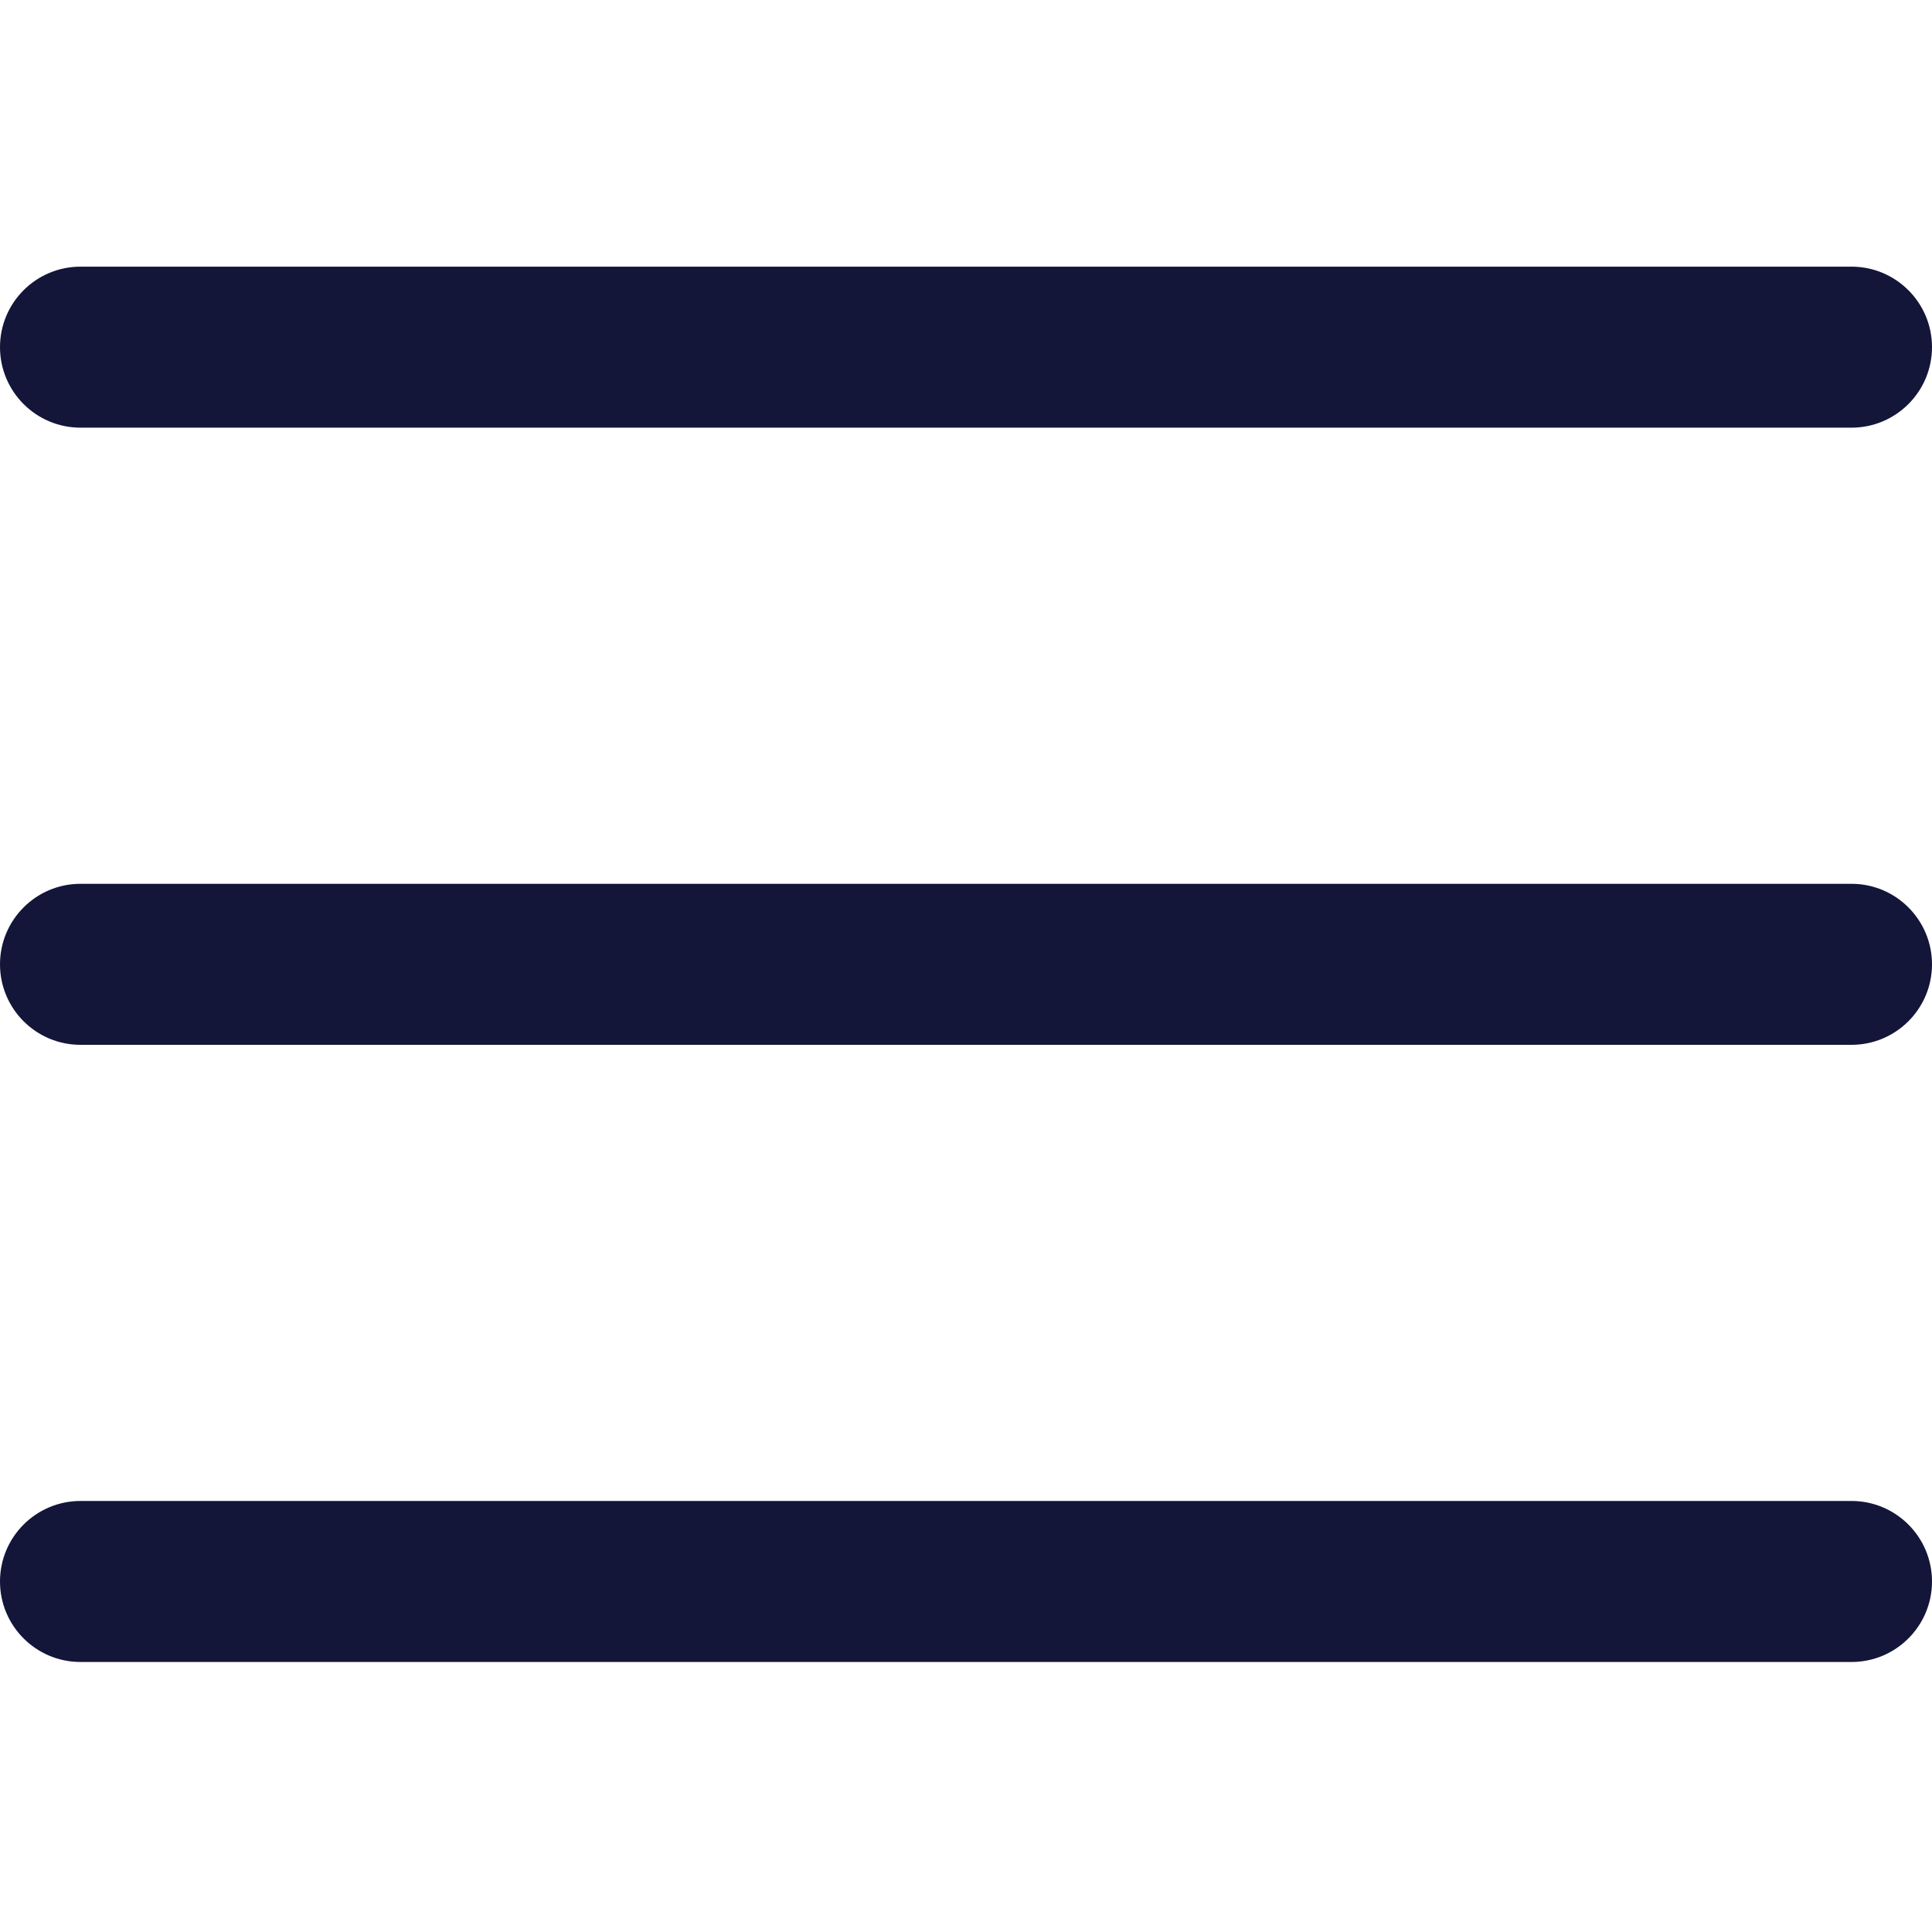
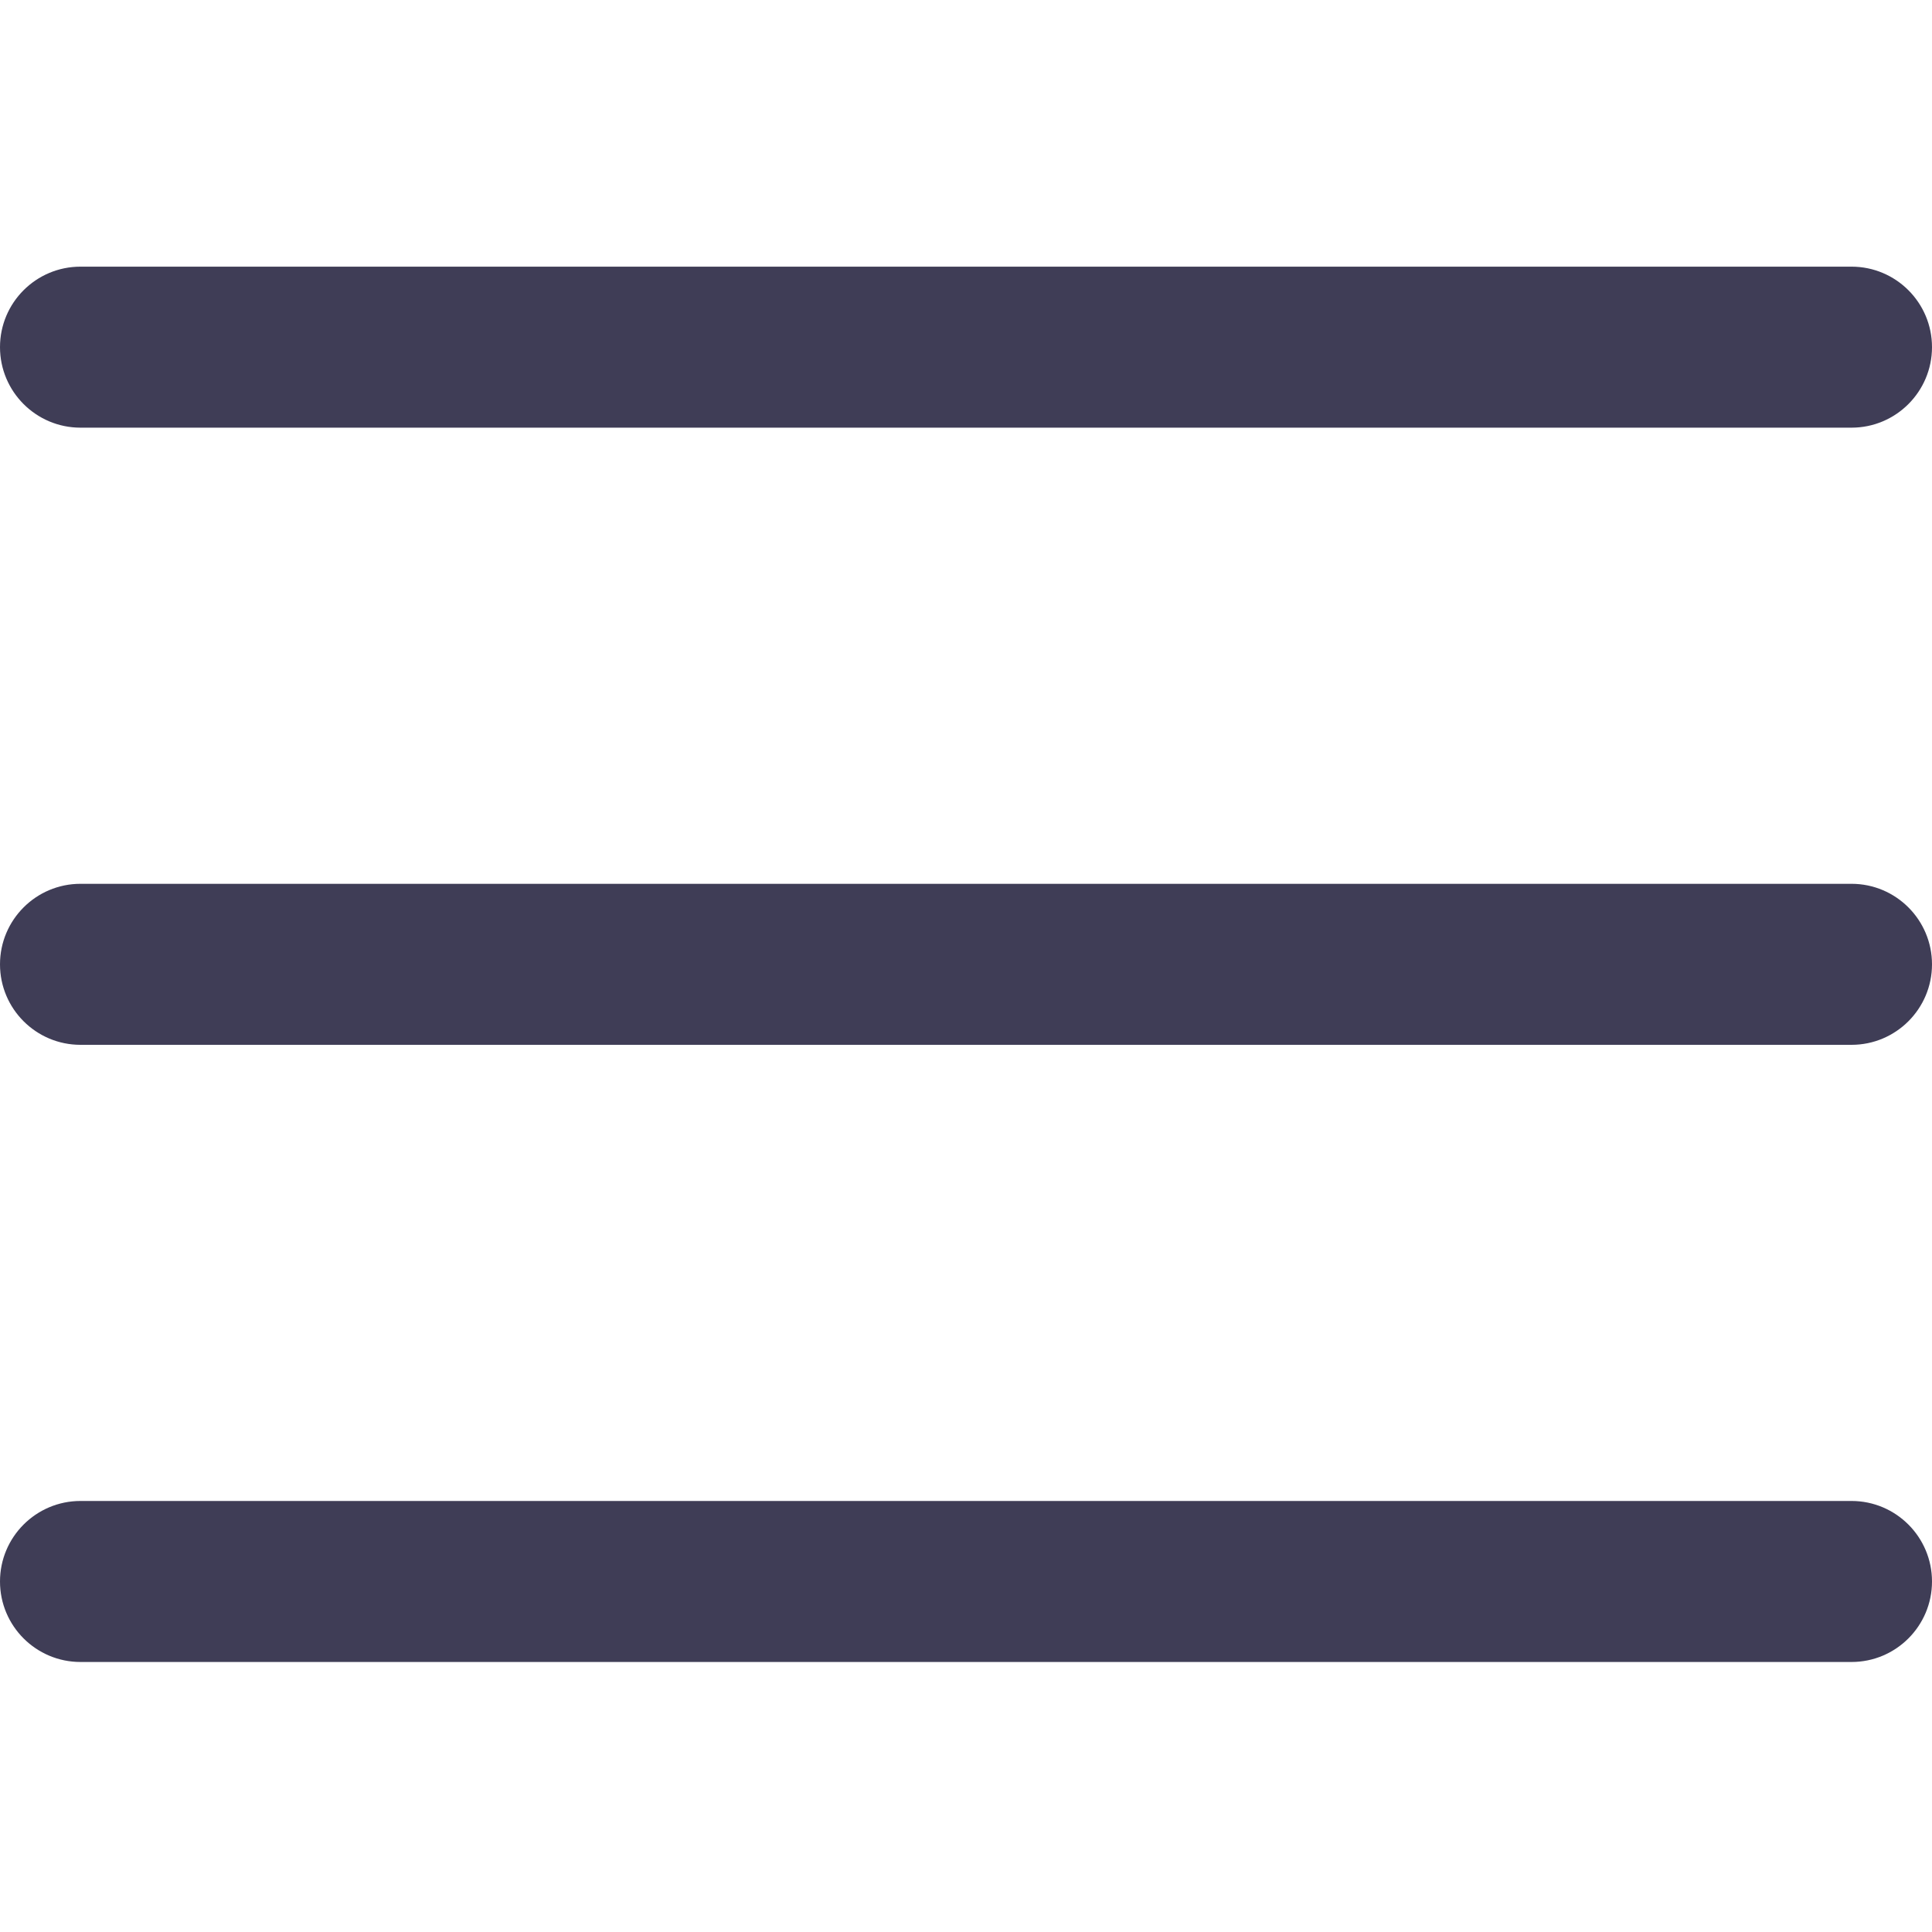
<svg xmlns="http://www.w3.org/2000/svg" width="50" height="50" viewBox="0 0 50 50" fill="none">
-   <path d="M47.917 27.04H2.083C0.933 27.04 0 26.107 0 24.957C0 23.807 0.933 22.873 2.083 22.873H47.917C49.067 22.873 50 23.807 50 24.957C50 26.107 49.067 27.04 47.917 27.04Z" fill="#131639" />
-   <path d="M47.917 11.068H2.083C0.933 11.068 0 10.134 0 8.984C0 7.834 0.933 6.901 2.083 6.901H47.917C49.067 6.901 50 7.834 50 8.984C50 10.134 49.067 11.068 47.917 11.068Z" fill="#131639" />
-   <path d="M47.917 43.012H2.083C0.933 43.012 0 42.079 0 40.929C0 39.779 0.933 38.845 2.083 38.845H47.917C49.067 38.845 50 39.779 50 40.929C50 42.079 49.067 43.012 47.917 43.012Z" fill="#131639" />
+   <path d="M47.917 27.04H2.083C0.933 27.04 0 26.107 0 24.957C0 23.807 0.933 22.873 2.083 22.873H47.917C49.067 22.873 50 23.807 50 24.957C50 26.107 49.067 27.04 47.917 27.04Z" fill="#3F3D56" />
+   <path d="M47.917 11.068H2.083C0.933 11.068 0 10.134 0 8.984C0 7.834 0.933 6.901 2.083 6.901H47.917C49.067 6.901 50 7.834 50 8.984C50 10.134 49.067 11.068 47.917 11.068Z" fill="#3F3D56" />
+   <path d="M47.917 43.012H2.083C0.933 43.012 0 42.079 0 40.929C0 39.779 0.933 38.845 2.083 38.845H47.917C49.067 38.845 50 39.779 50 40.929C50 42.079 49.067 43.012 47.917 43.012Z" fill="#3F3D56" />
</svg>
